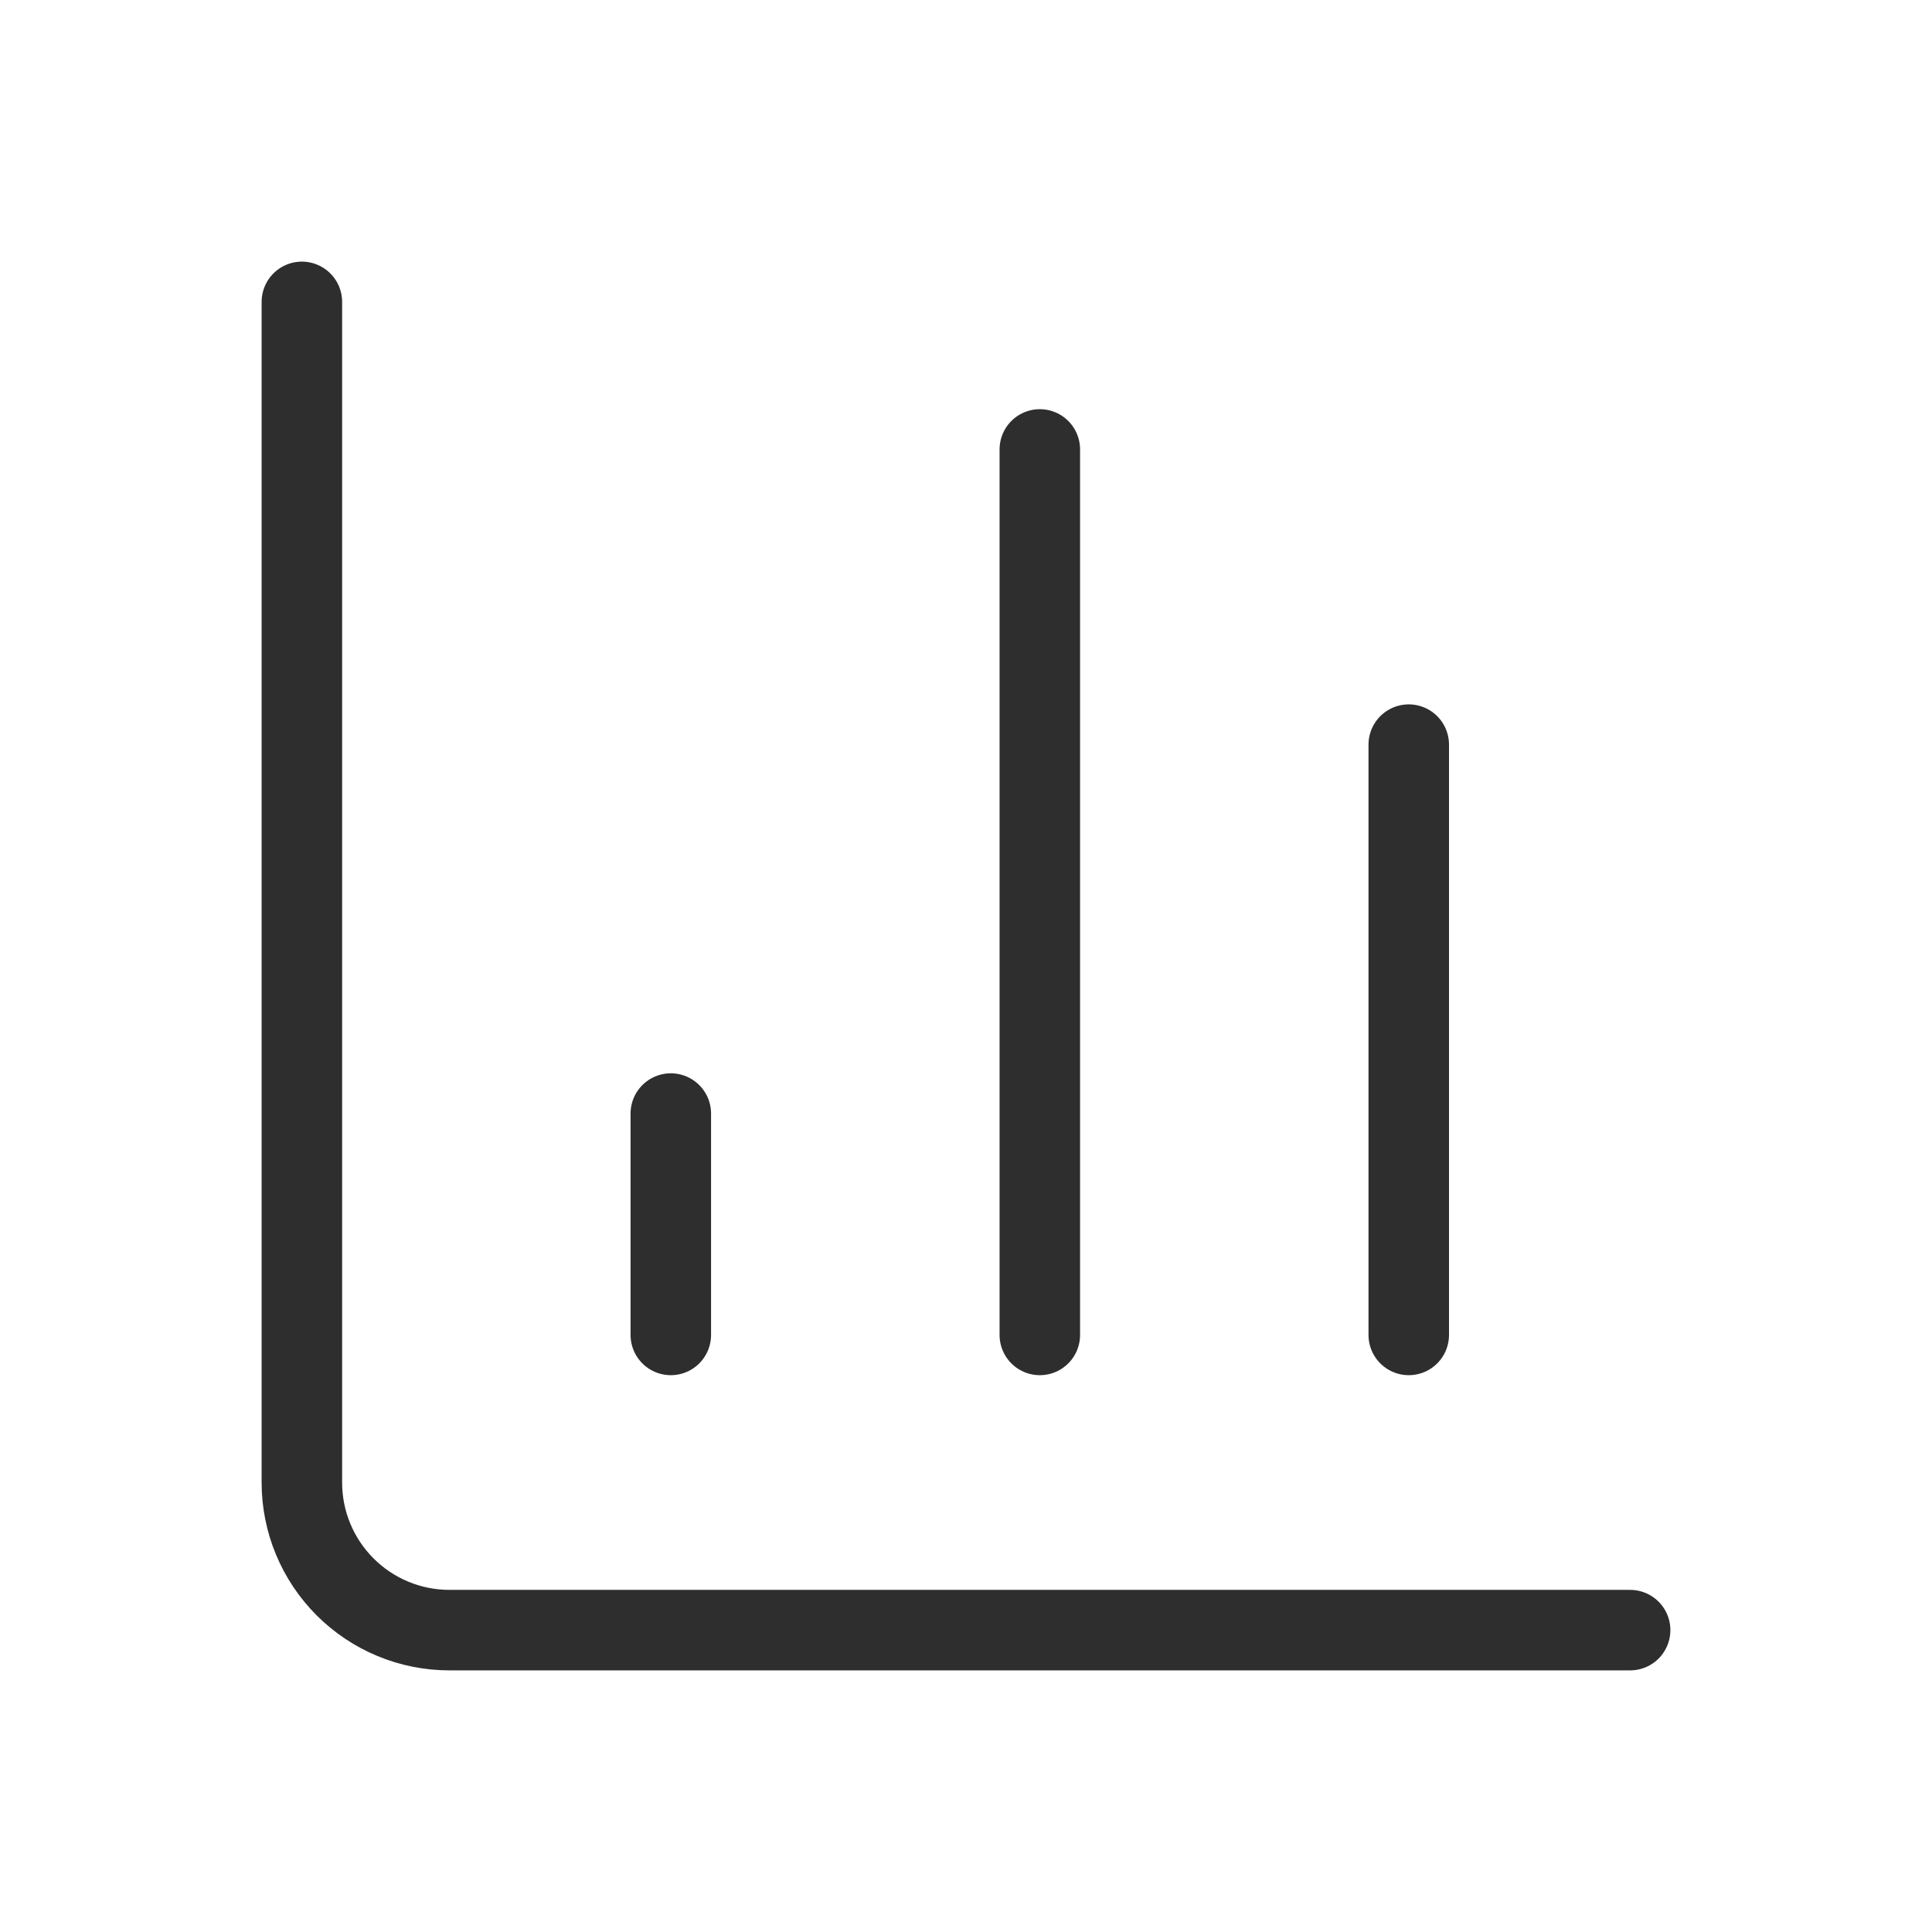
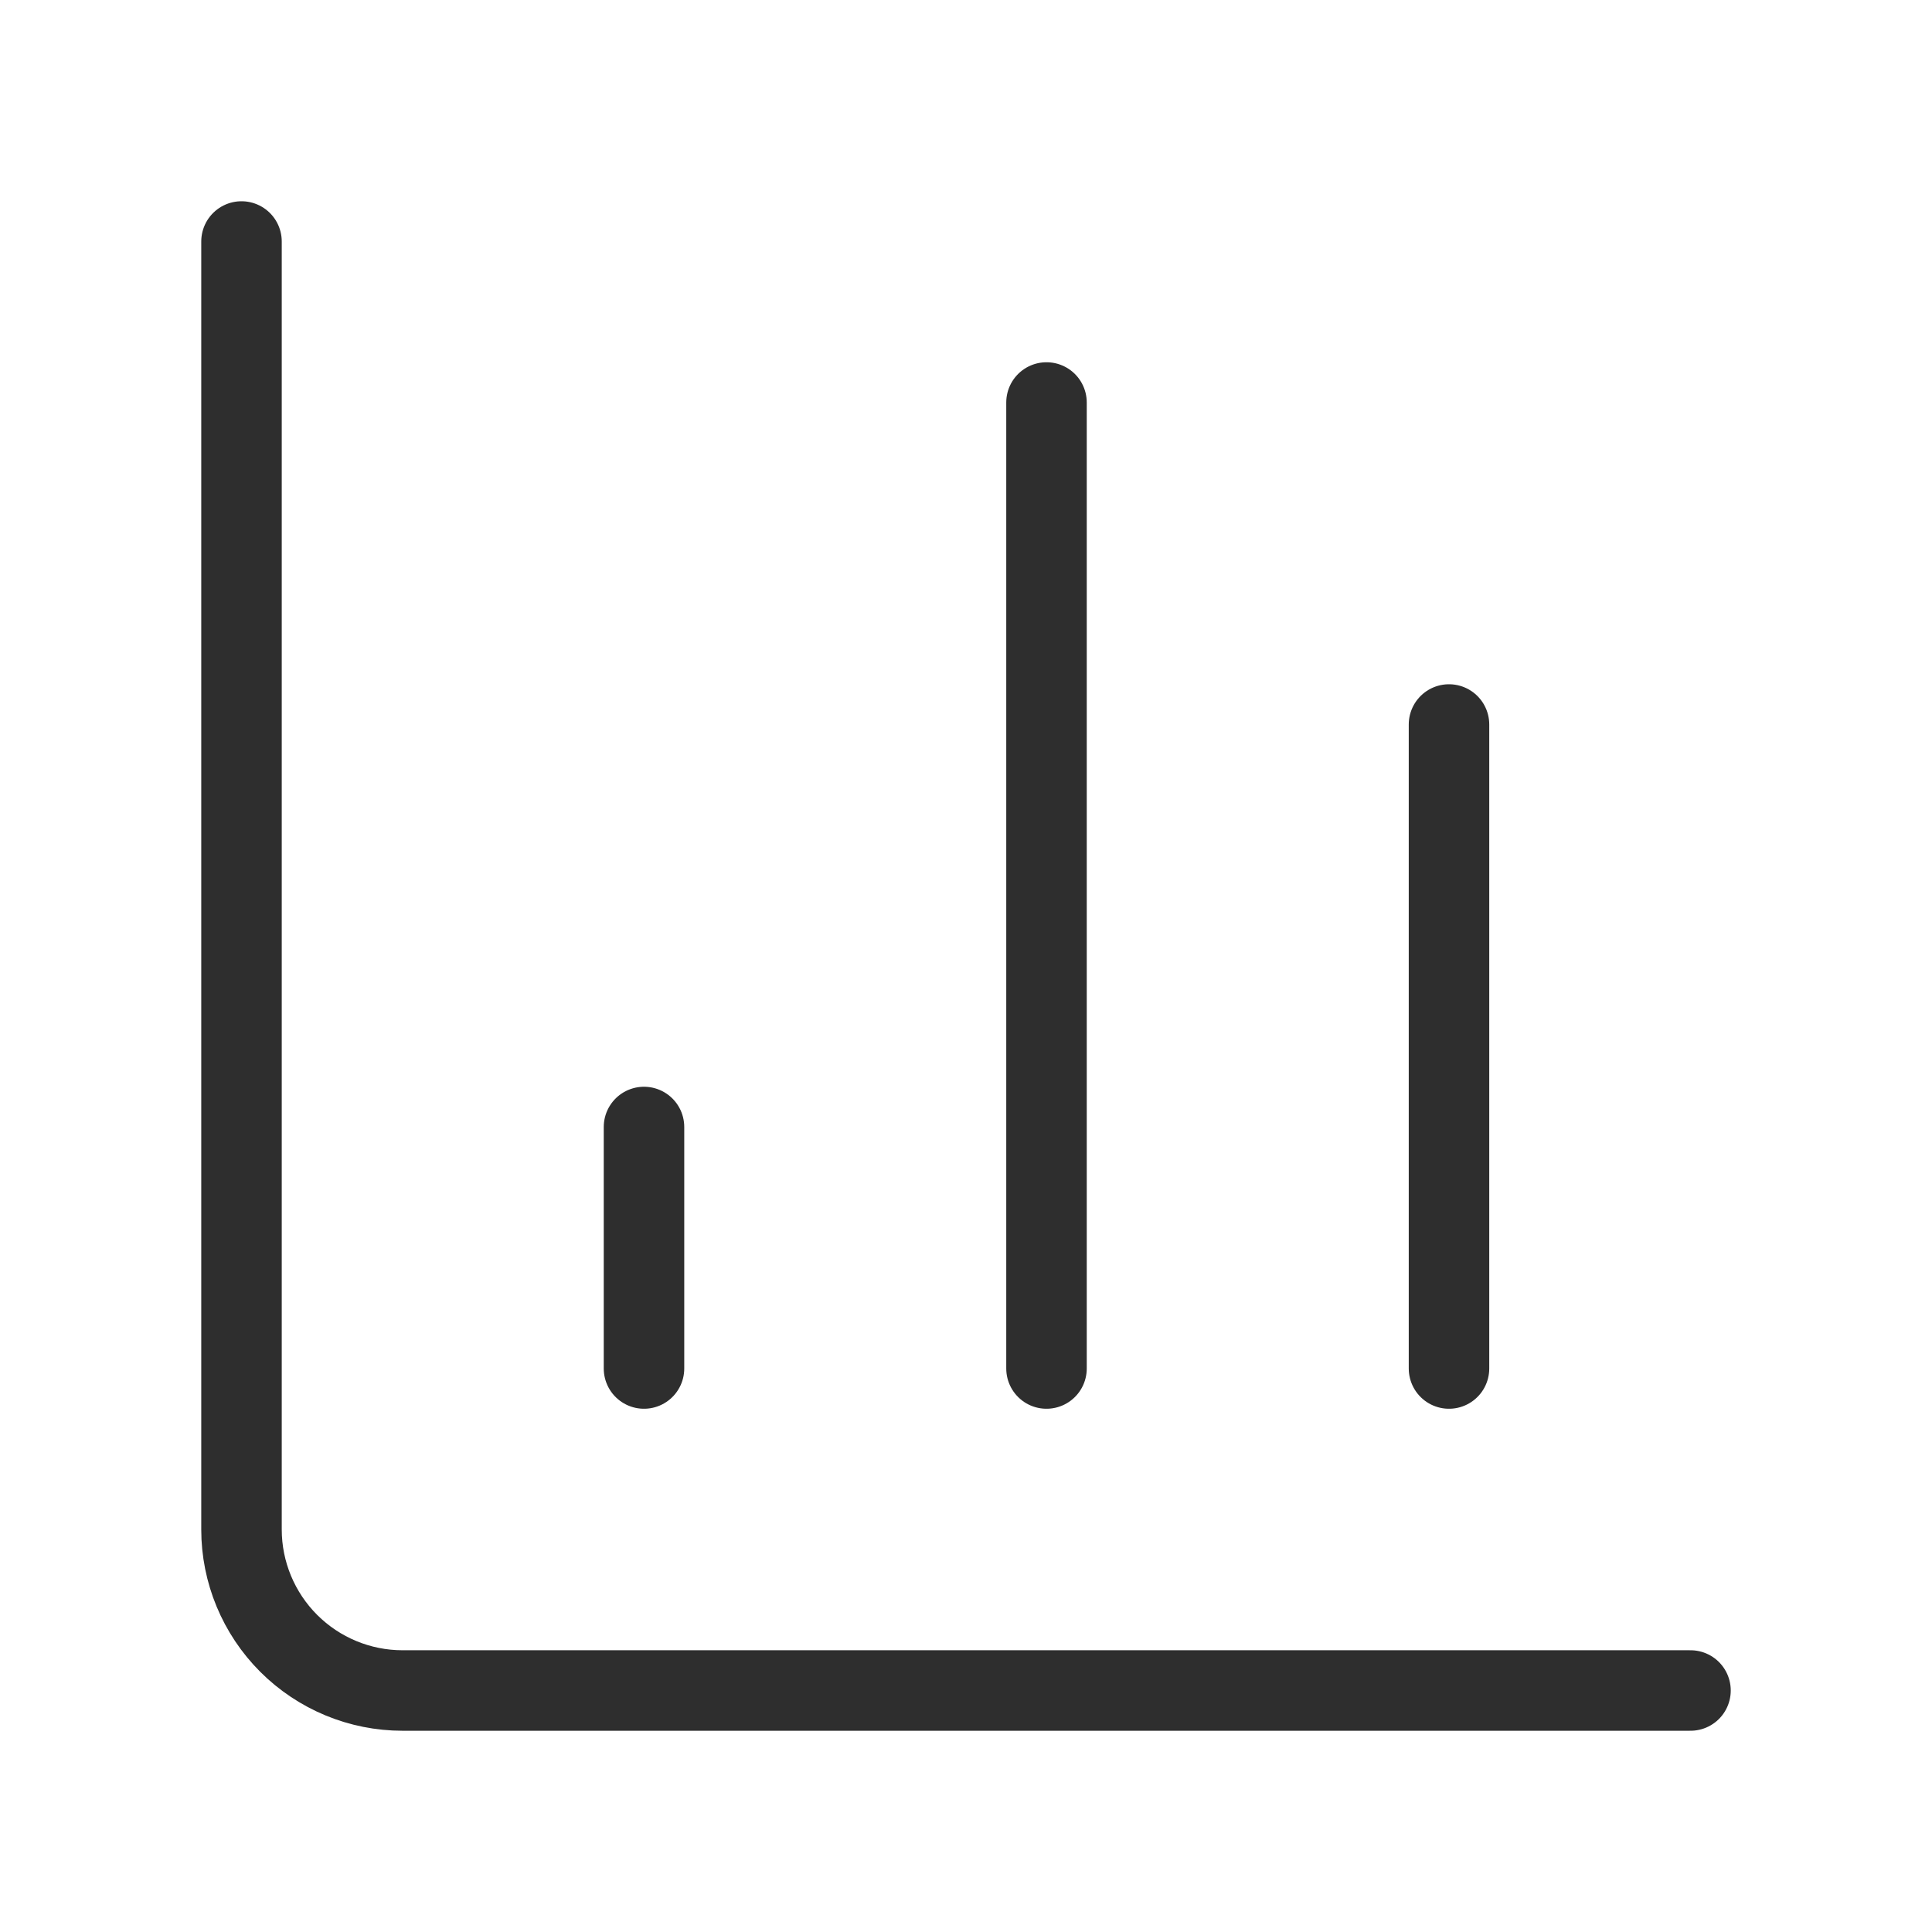
<svg xmlns="http://www.w3.org/2000/svg" width="24" height="24" viewBox="0 0 24 24" fill="none">
-   <path d="M3.75 3.75V18.417C3.75 18.903 3.943 19.369 4.287 19.713C4.631 20.057 5.097 20.25 5.583 20.25H20.25M17.5 16.583V9.25M12.917 16.583V5.583M8.333 16.583V13.833" stroke="#2E2E2E" stroke-linecap="round" stroke-linejoin="round" />
+   <path d="M3 3V19C3 19.53 3.211 20.039 3.586 20.414C3.961 20.789 4.47 21 5 21H21M18 17V9M13 17V5M8 17V14" stroke="#2E2E2E" stroke-linecap="round" stroke-linejoin="round" />
</svg>
